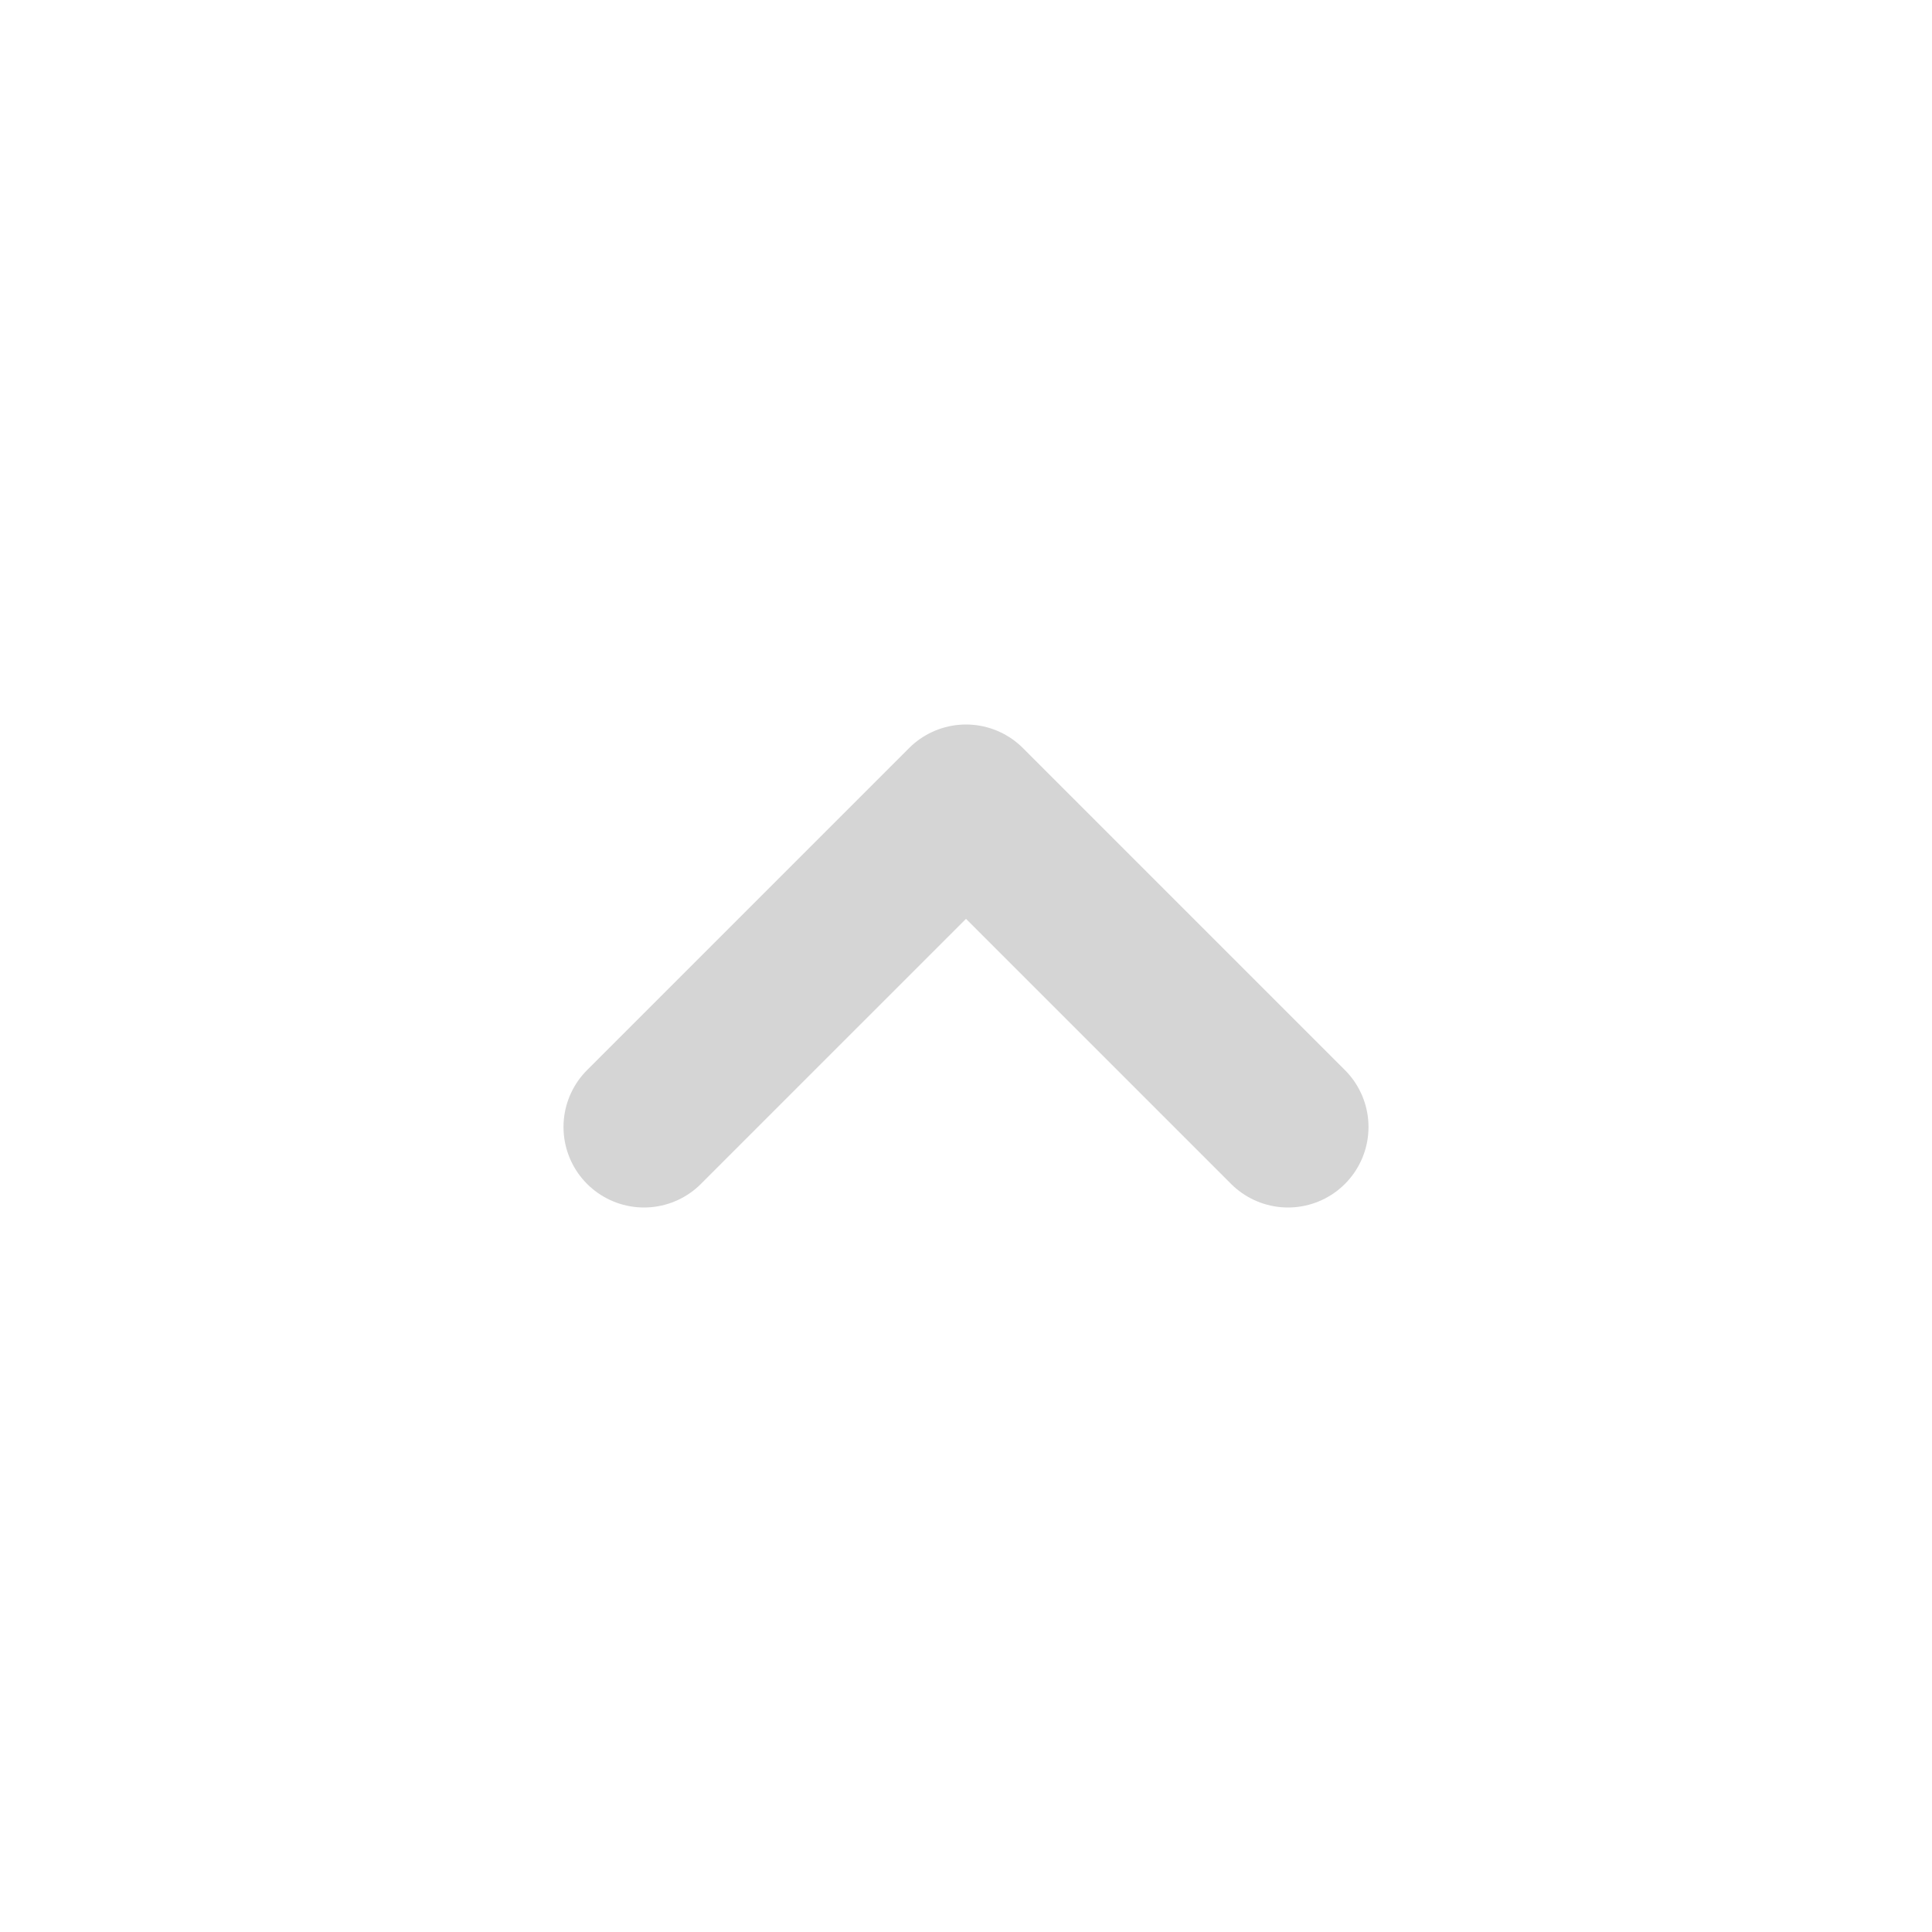
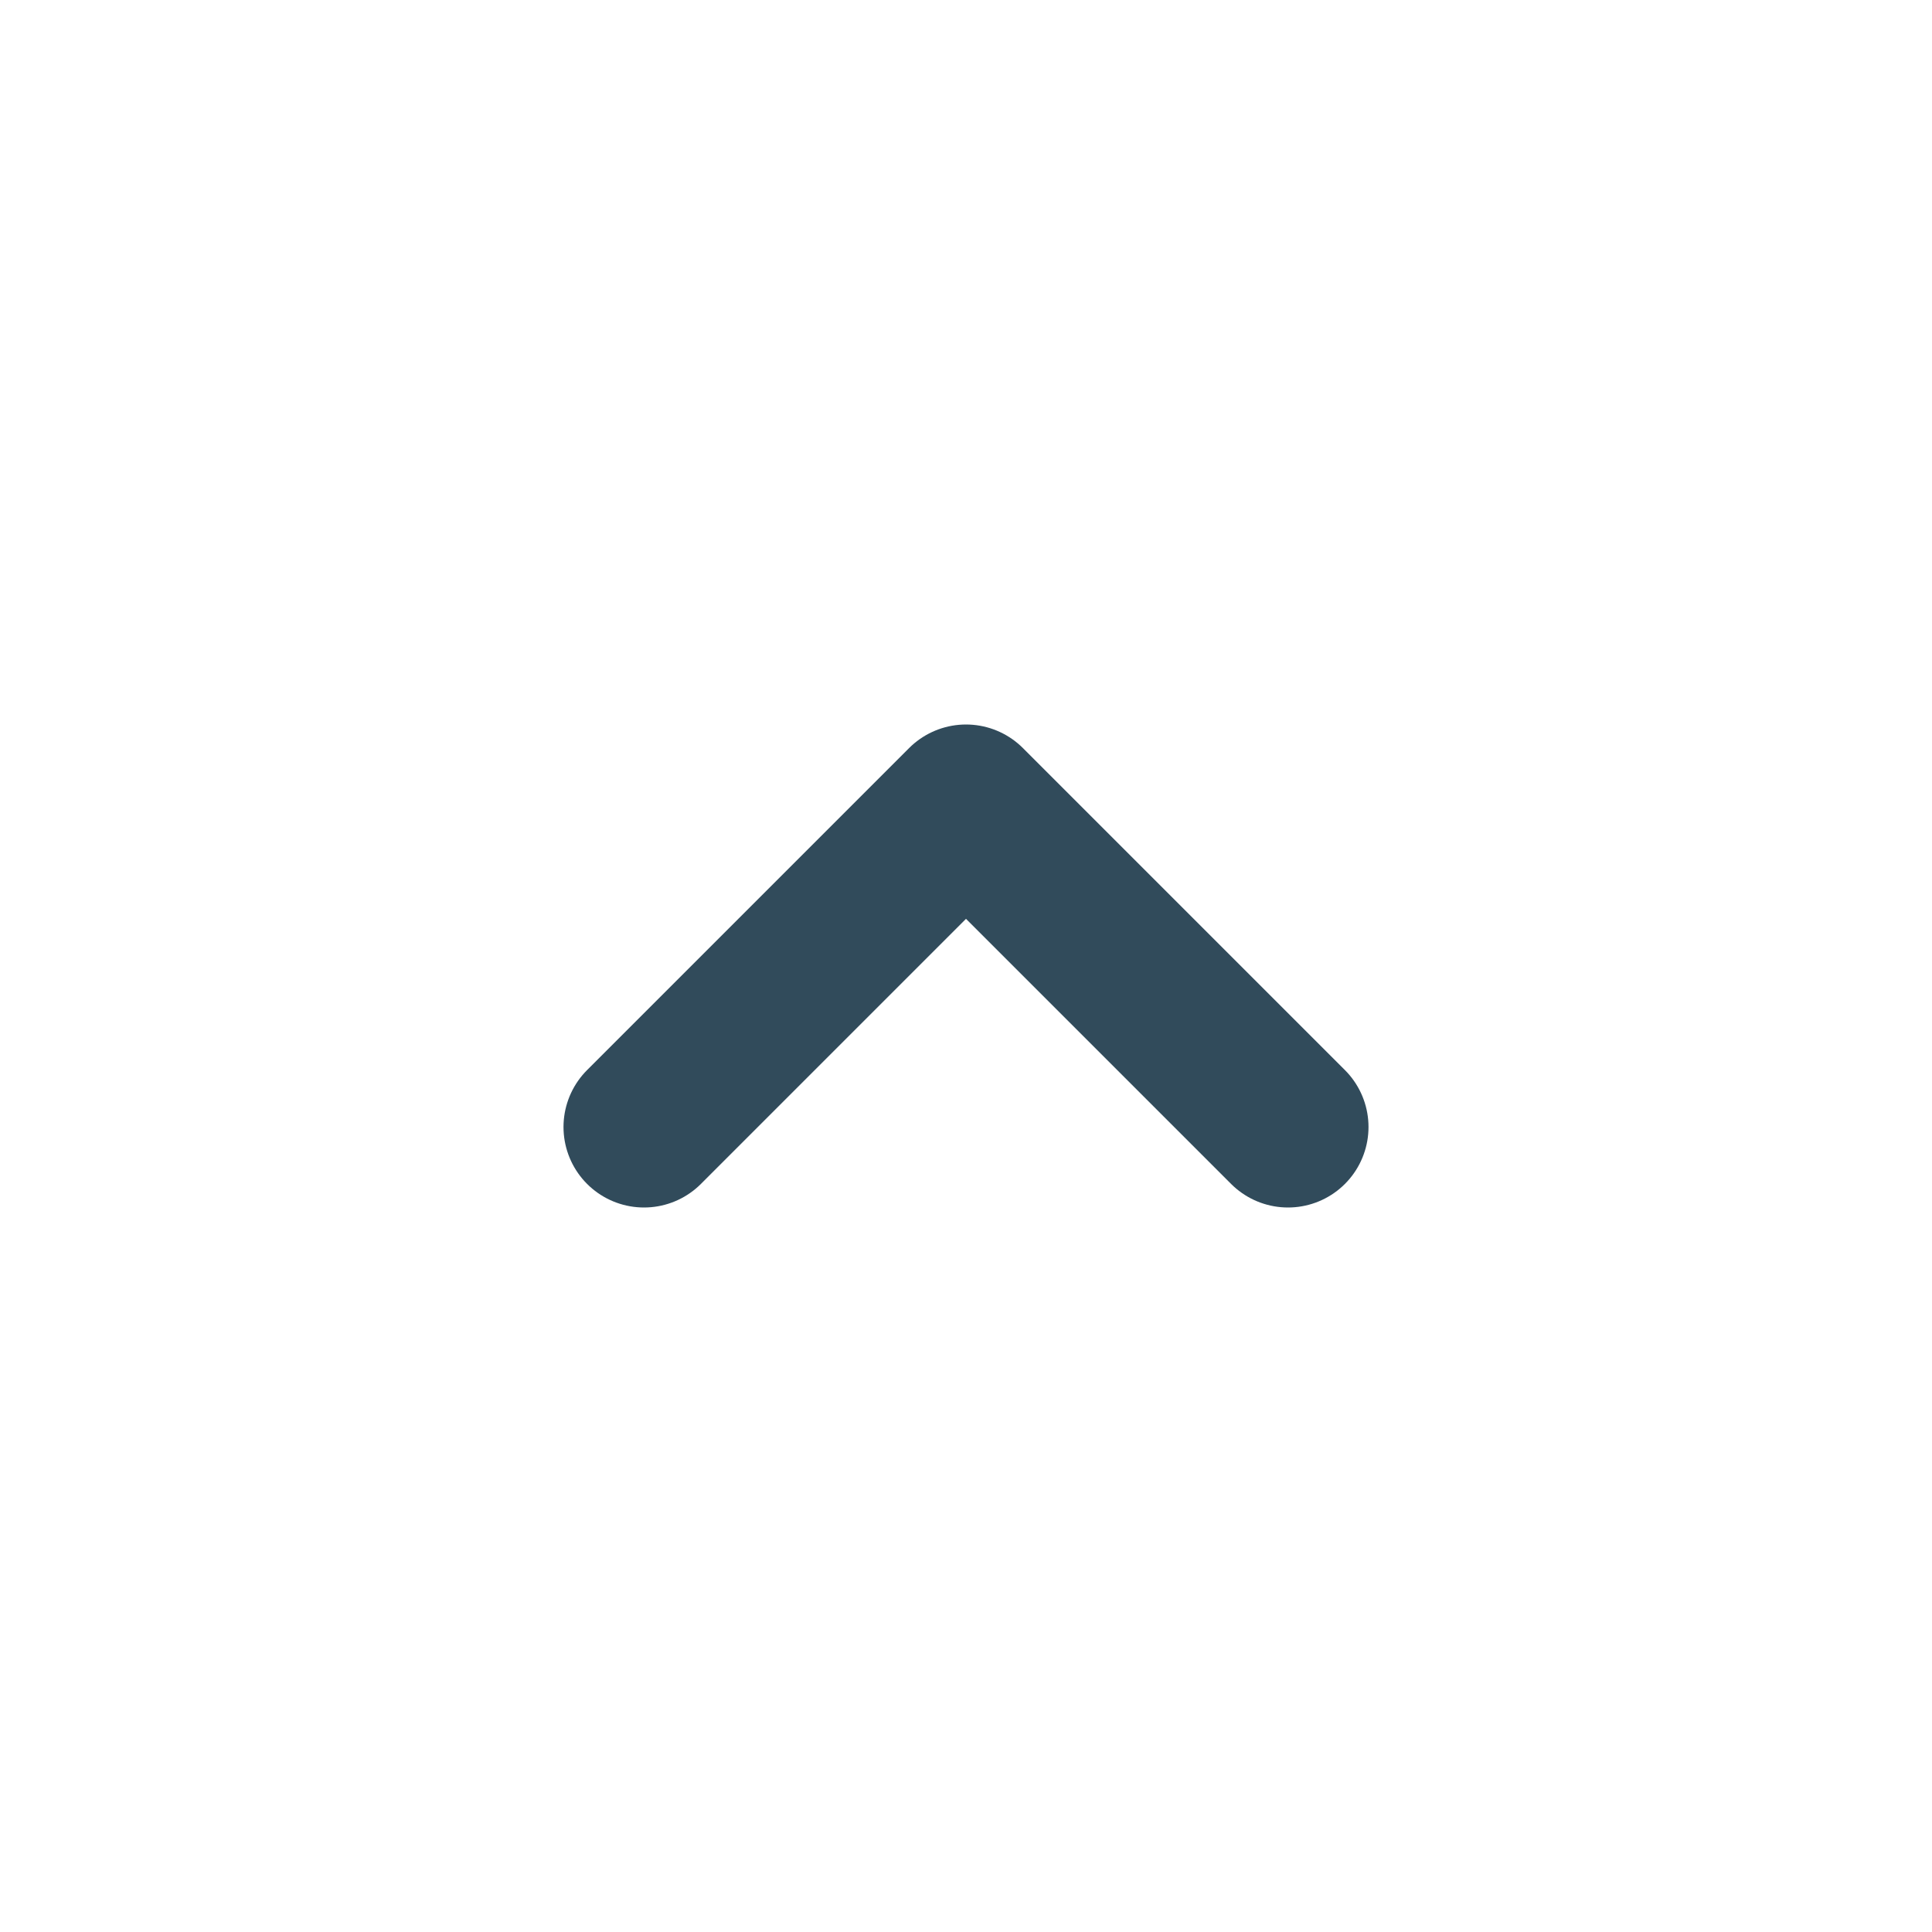
<svg xmlns="http://www.w3.org/2000/svg" width="800px" height="800px" viewBox="0 0 24 24" fill="none">
  <g id="SVGRepo_bgCarrier" stroke-width="0" />
  <g id="SVGRepo_tracerCarrier" stroke-linecap="round" stroke-linejoin="round" />
  <g id="SVGRepo_iconCarrier">
-     <path d="M16 14L12 10L8 14" stroke="#d5d5d5" stroke-width="2" stroke-linecap="round" stroke-linejoin="round" />
+     <path d="M16 14L12 10L8 14" stroke="#314b5b" stroke-width="2" stroke-linecap="round" stroke-linejoin="round" />
  </g>
</svg>
